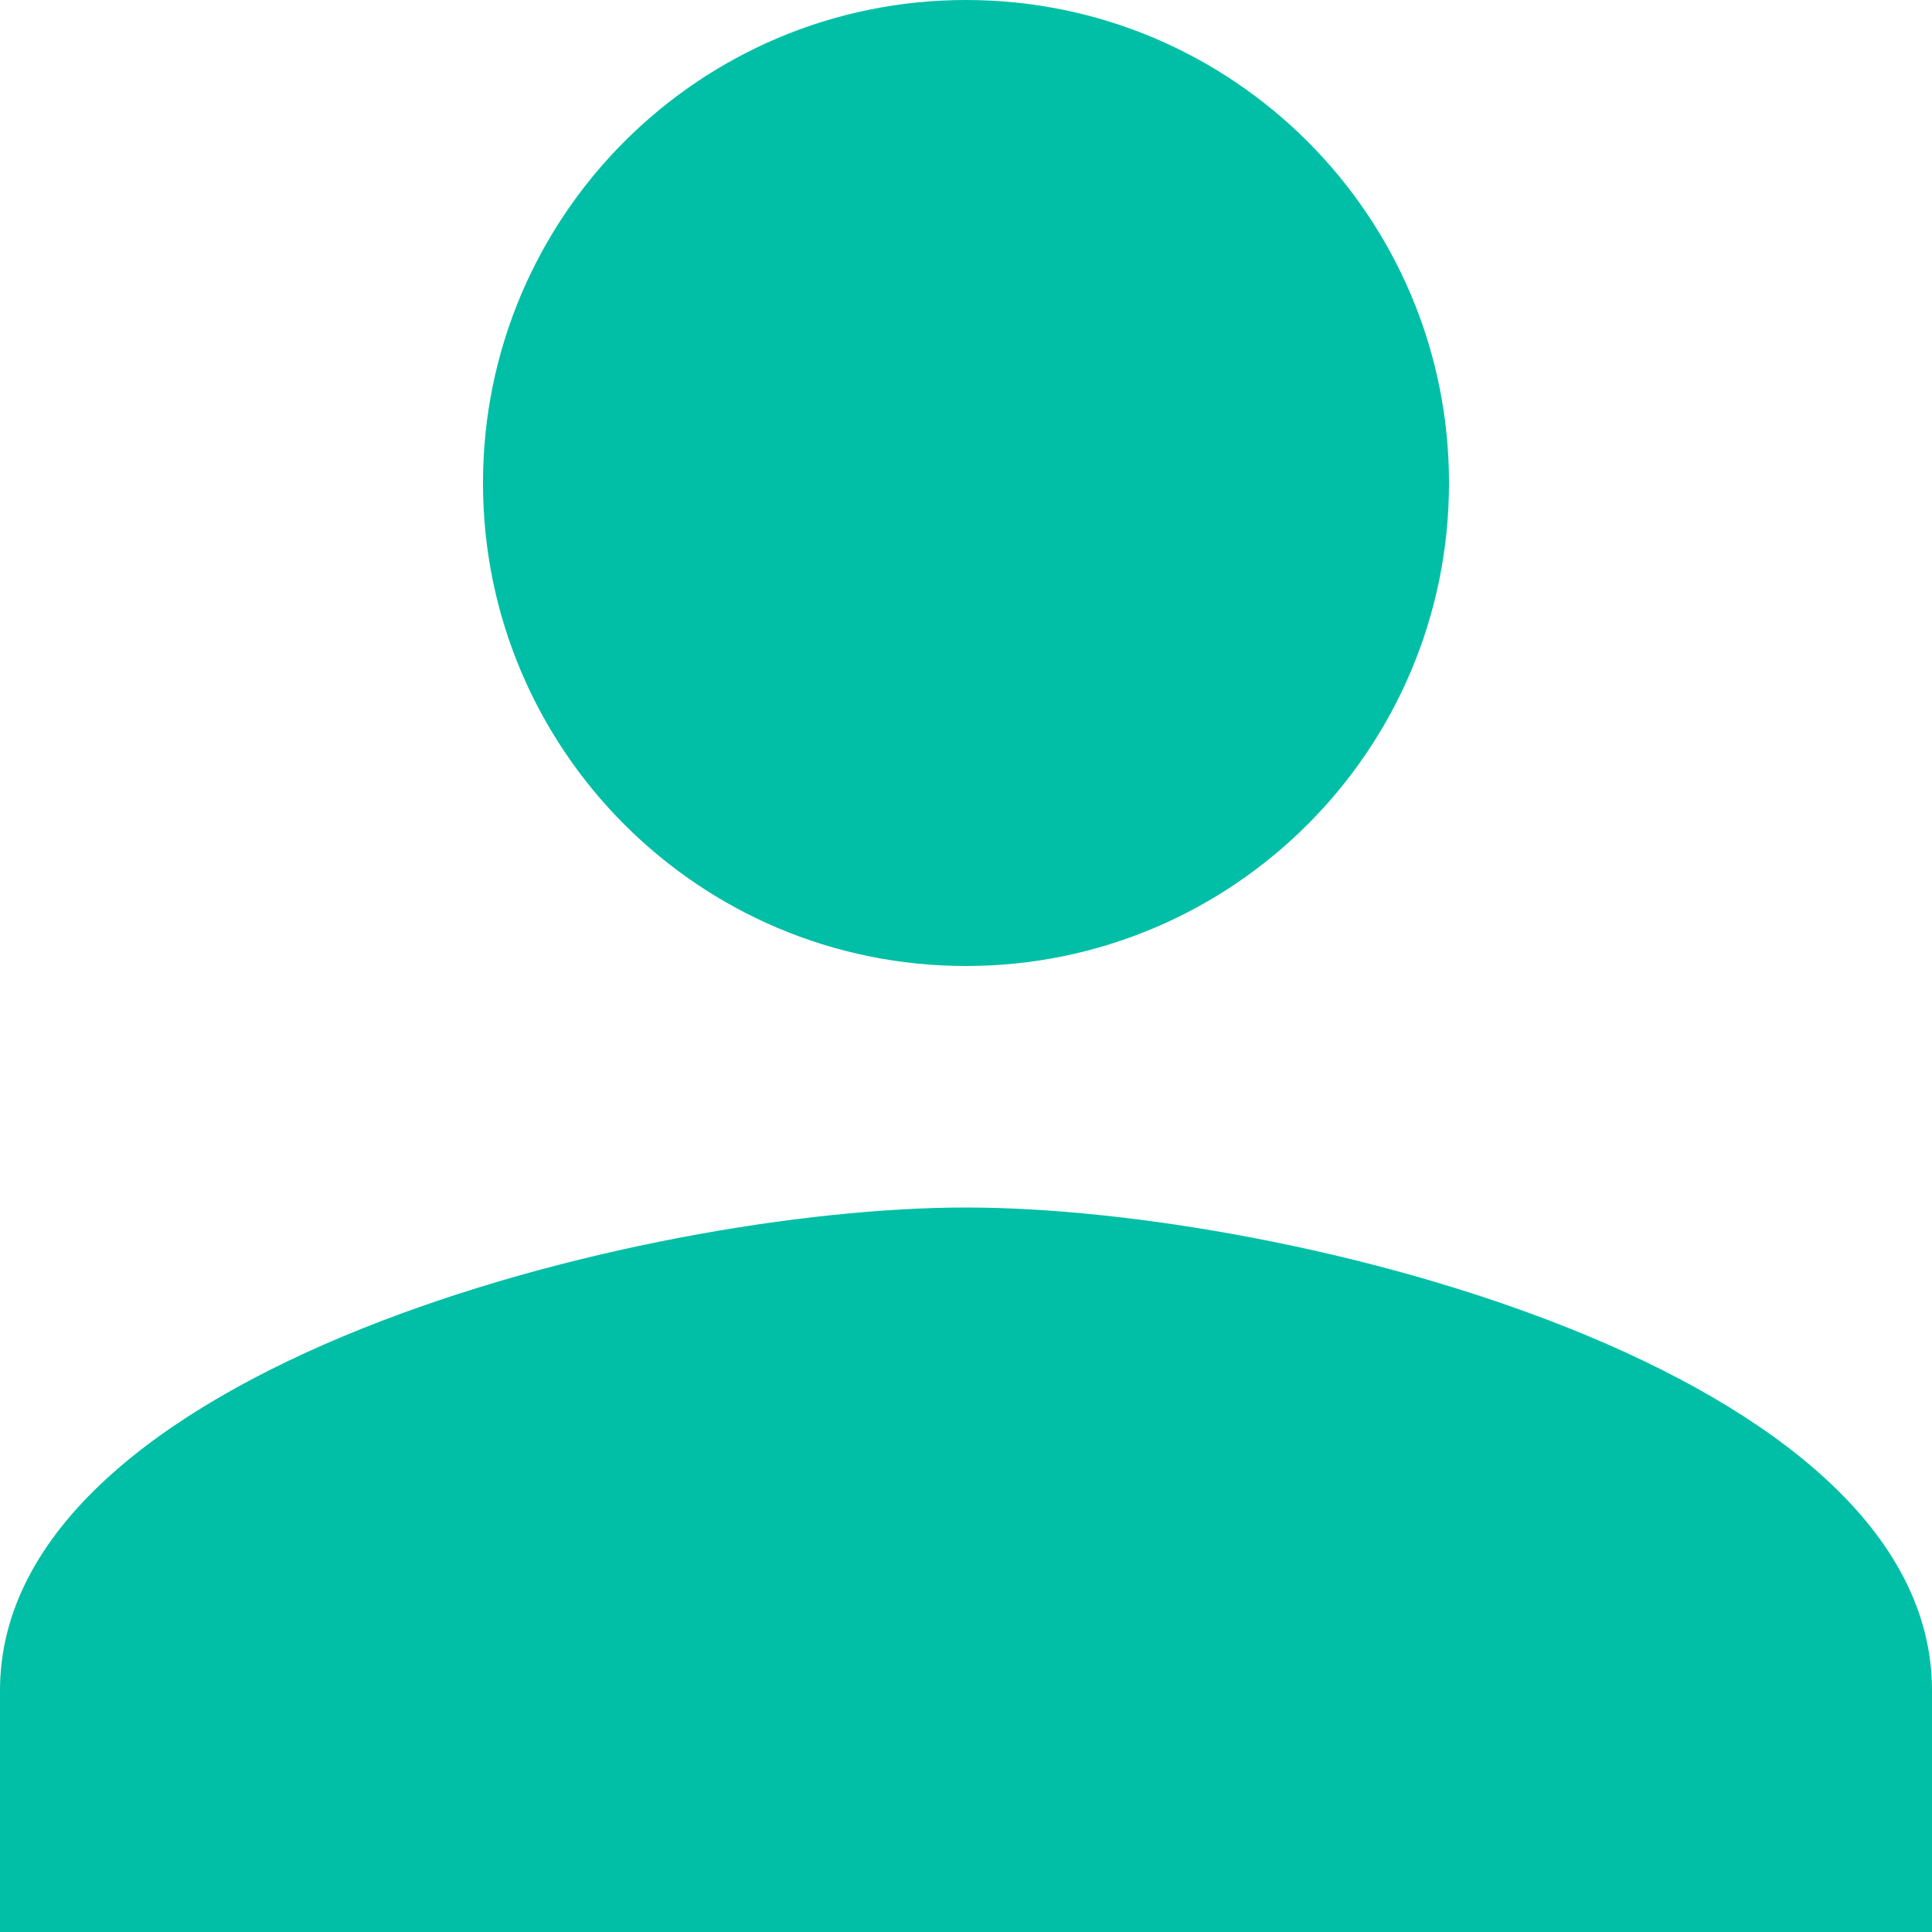
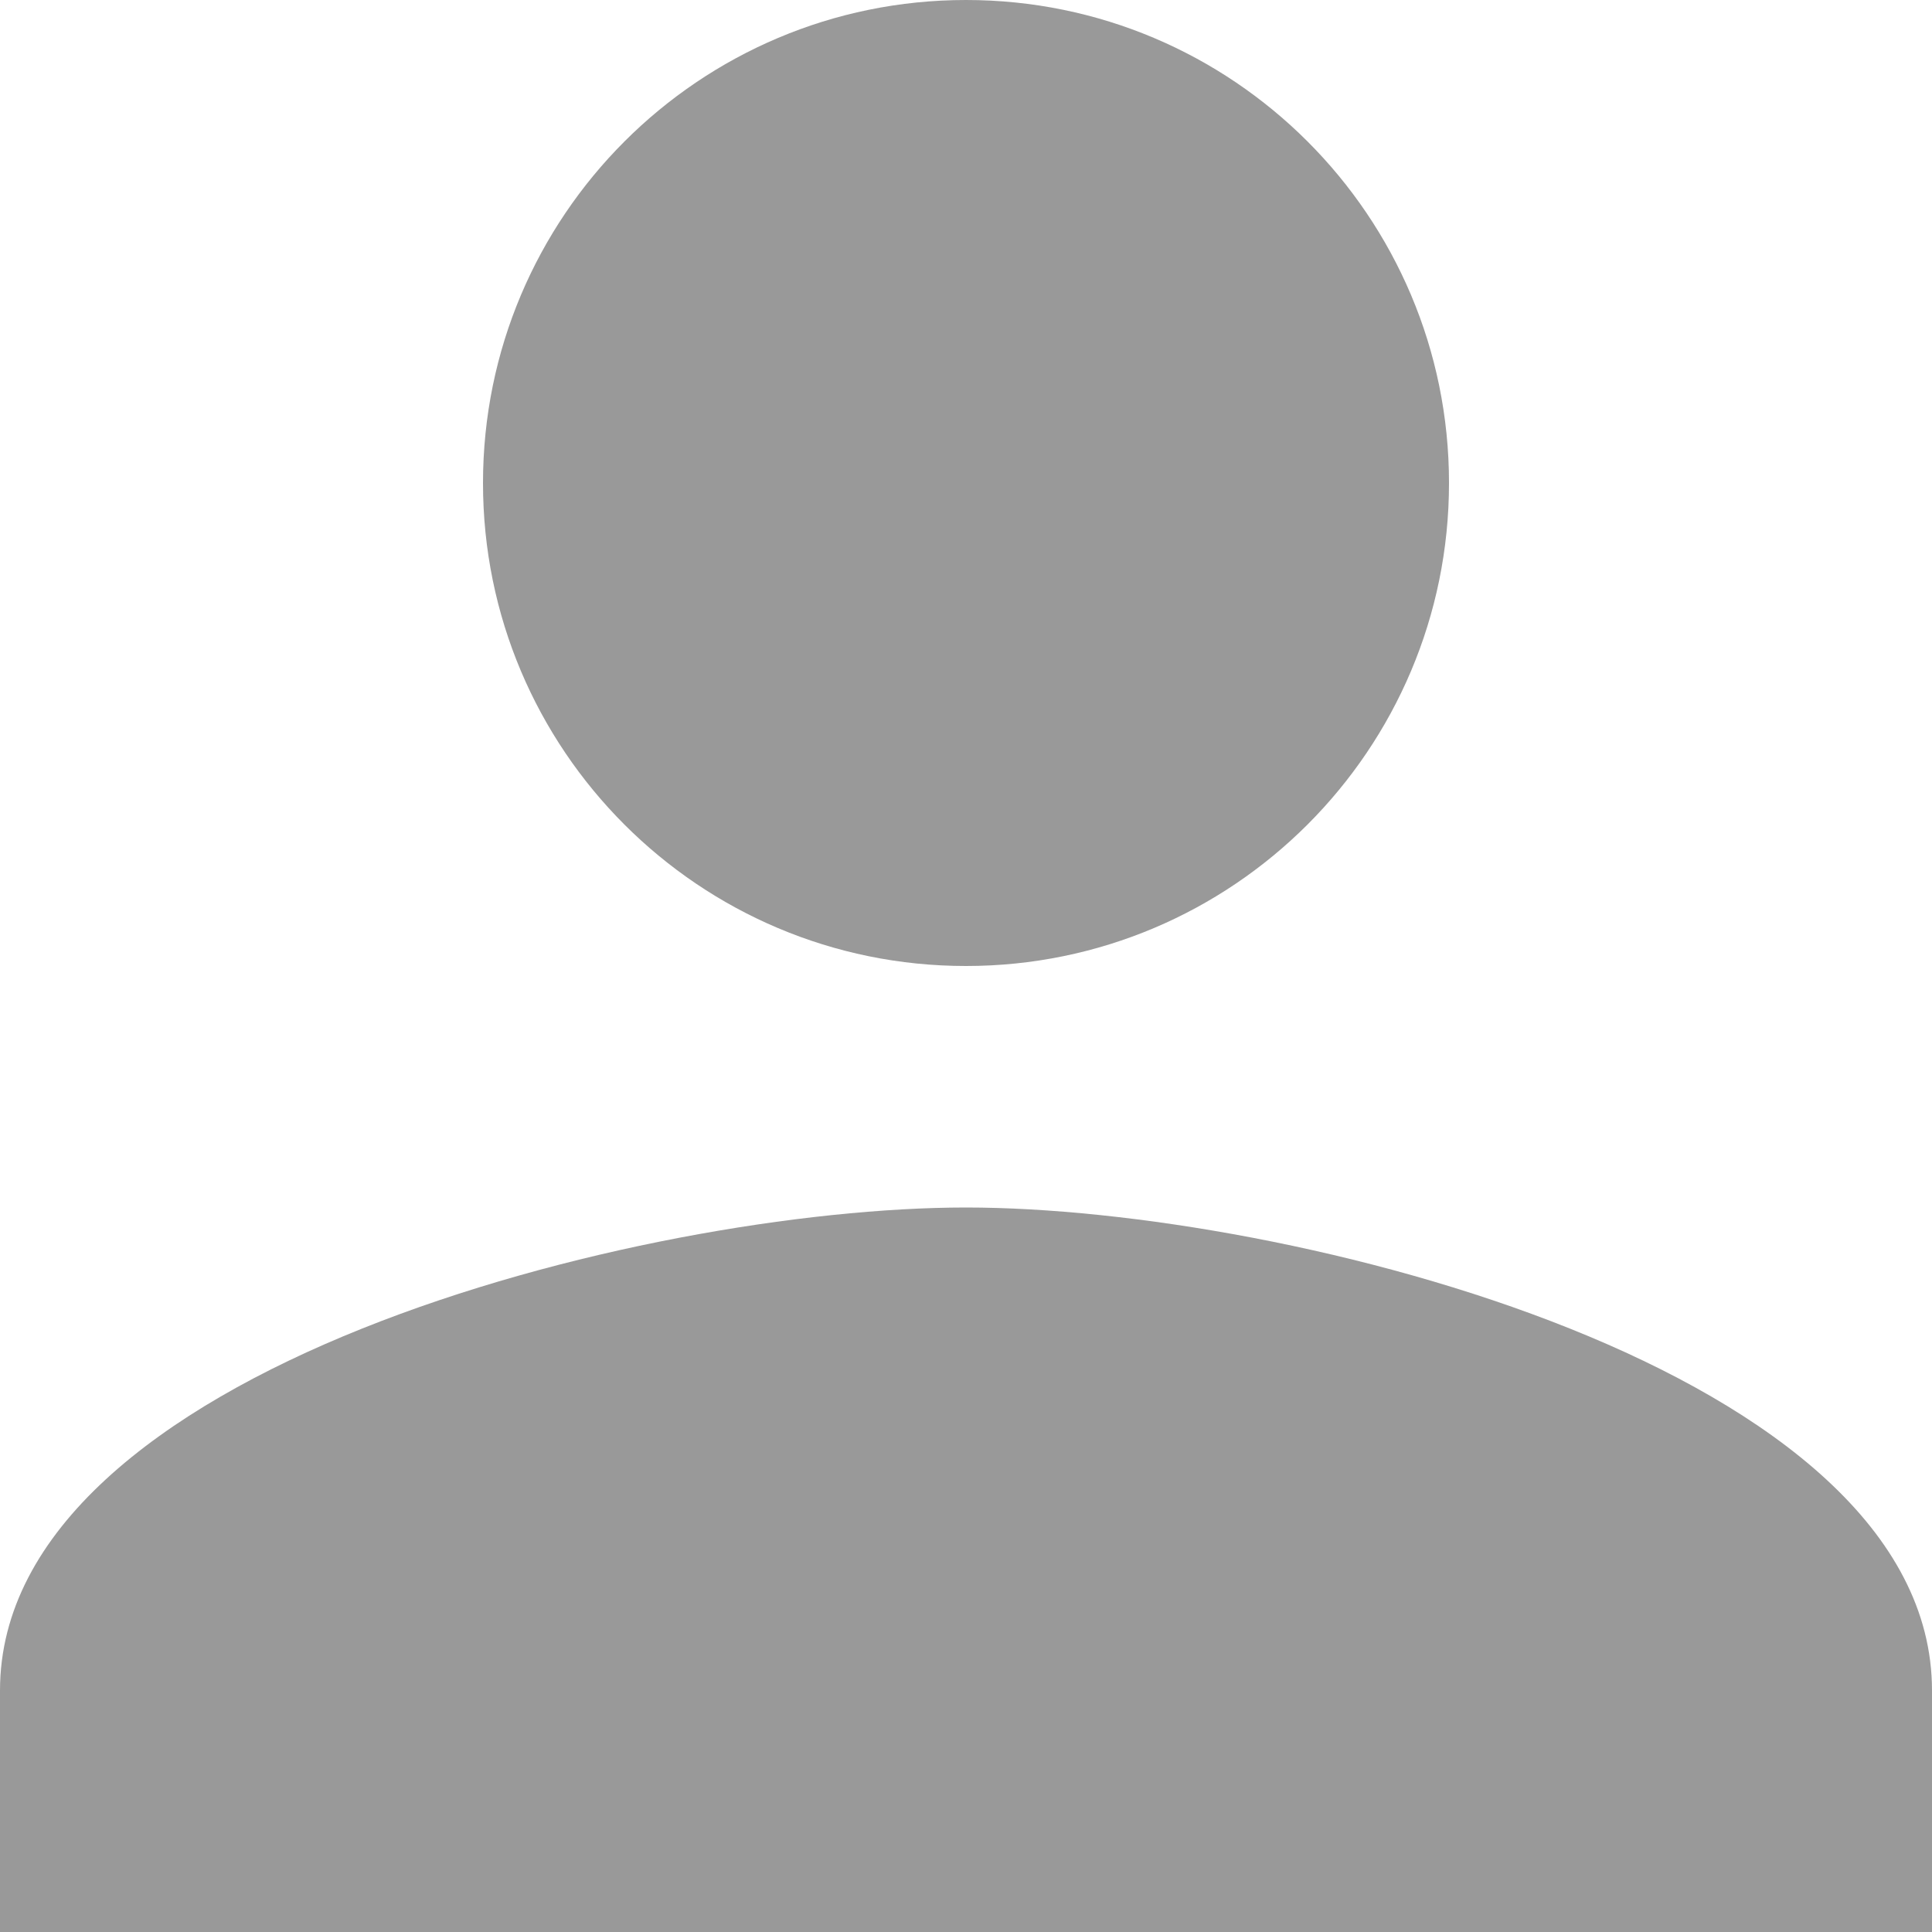
<svg xmlns="http://www.w3.org/2000/svg" width="13" height="13" viewBox="0 0 13 13">
-   <path id="prefix__Icon_material-person" d="M12.5 12.5a3.25 3.25 0 1 0-3.25-3.25 3.249 3.249 0 0 0 3.25 3.25zm0 1.625c-2.169 0-6.5 1.089-6.5 3.25V19h13v-1.625c0-2.161-4.331-3.25-6.5-3.25z" data-name="Icon material-person" transform="translate(-6 -6)" style="fill:#00bfa6" />
+   <path id="prefix__Icon_material-person" d="M12.5 12.5a3.25 3.25 0 1 0-3.25-3.25 3.249 3.249 0 0 0 3.25 3.25zm0 1.625c-2.169 0-6.5 1.089-6.5 3.25V19h13v-1.625c0-2.161-4.331-3.25-6.5-3.25z" data-name="Icon material-person" transform="translate(-6 -6)" style="opacity:.4" />
</svg>
